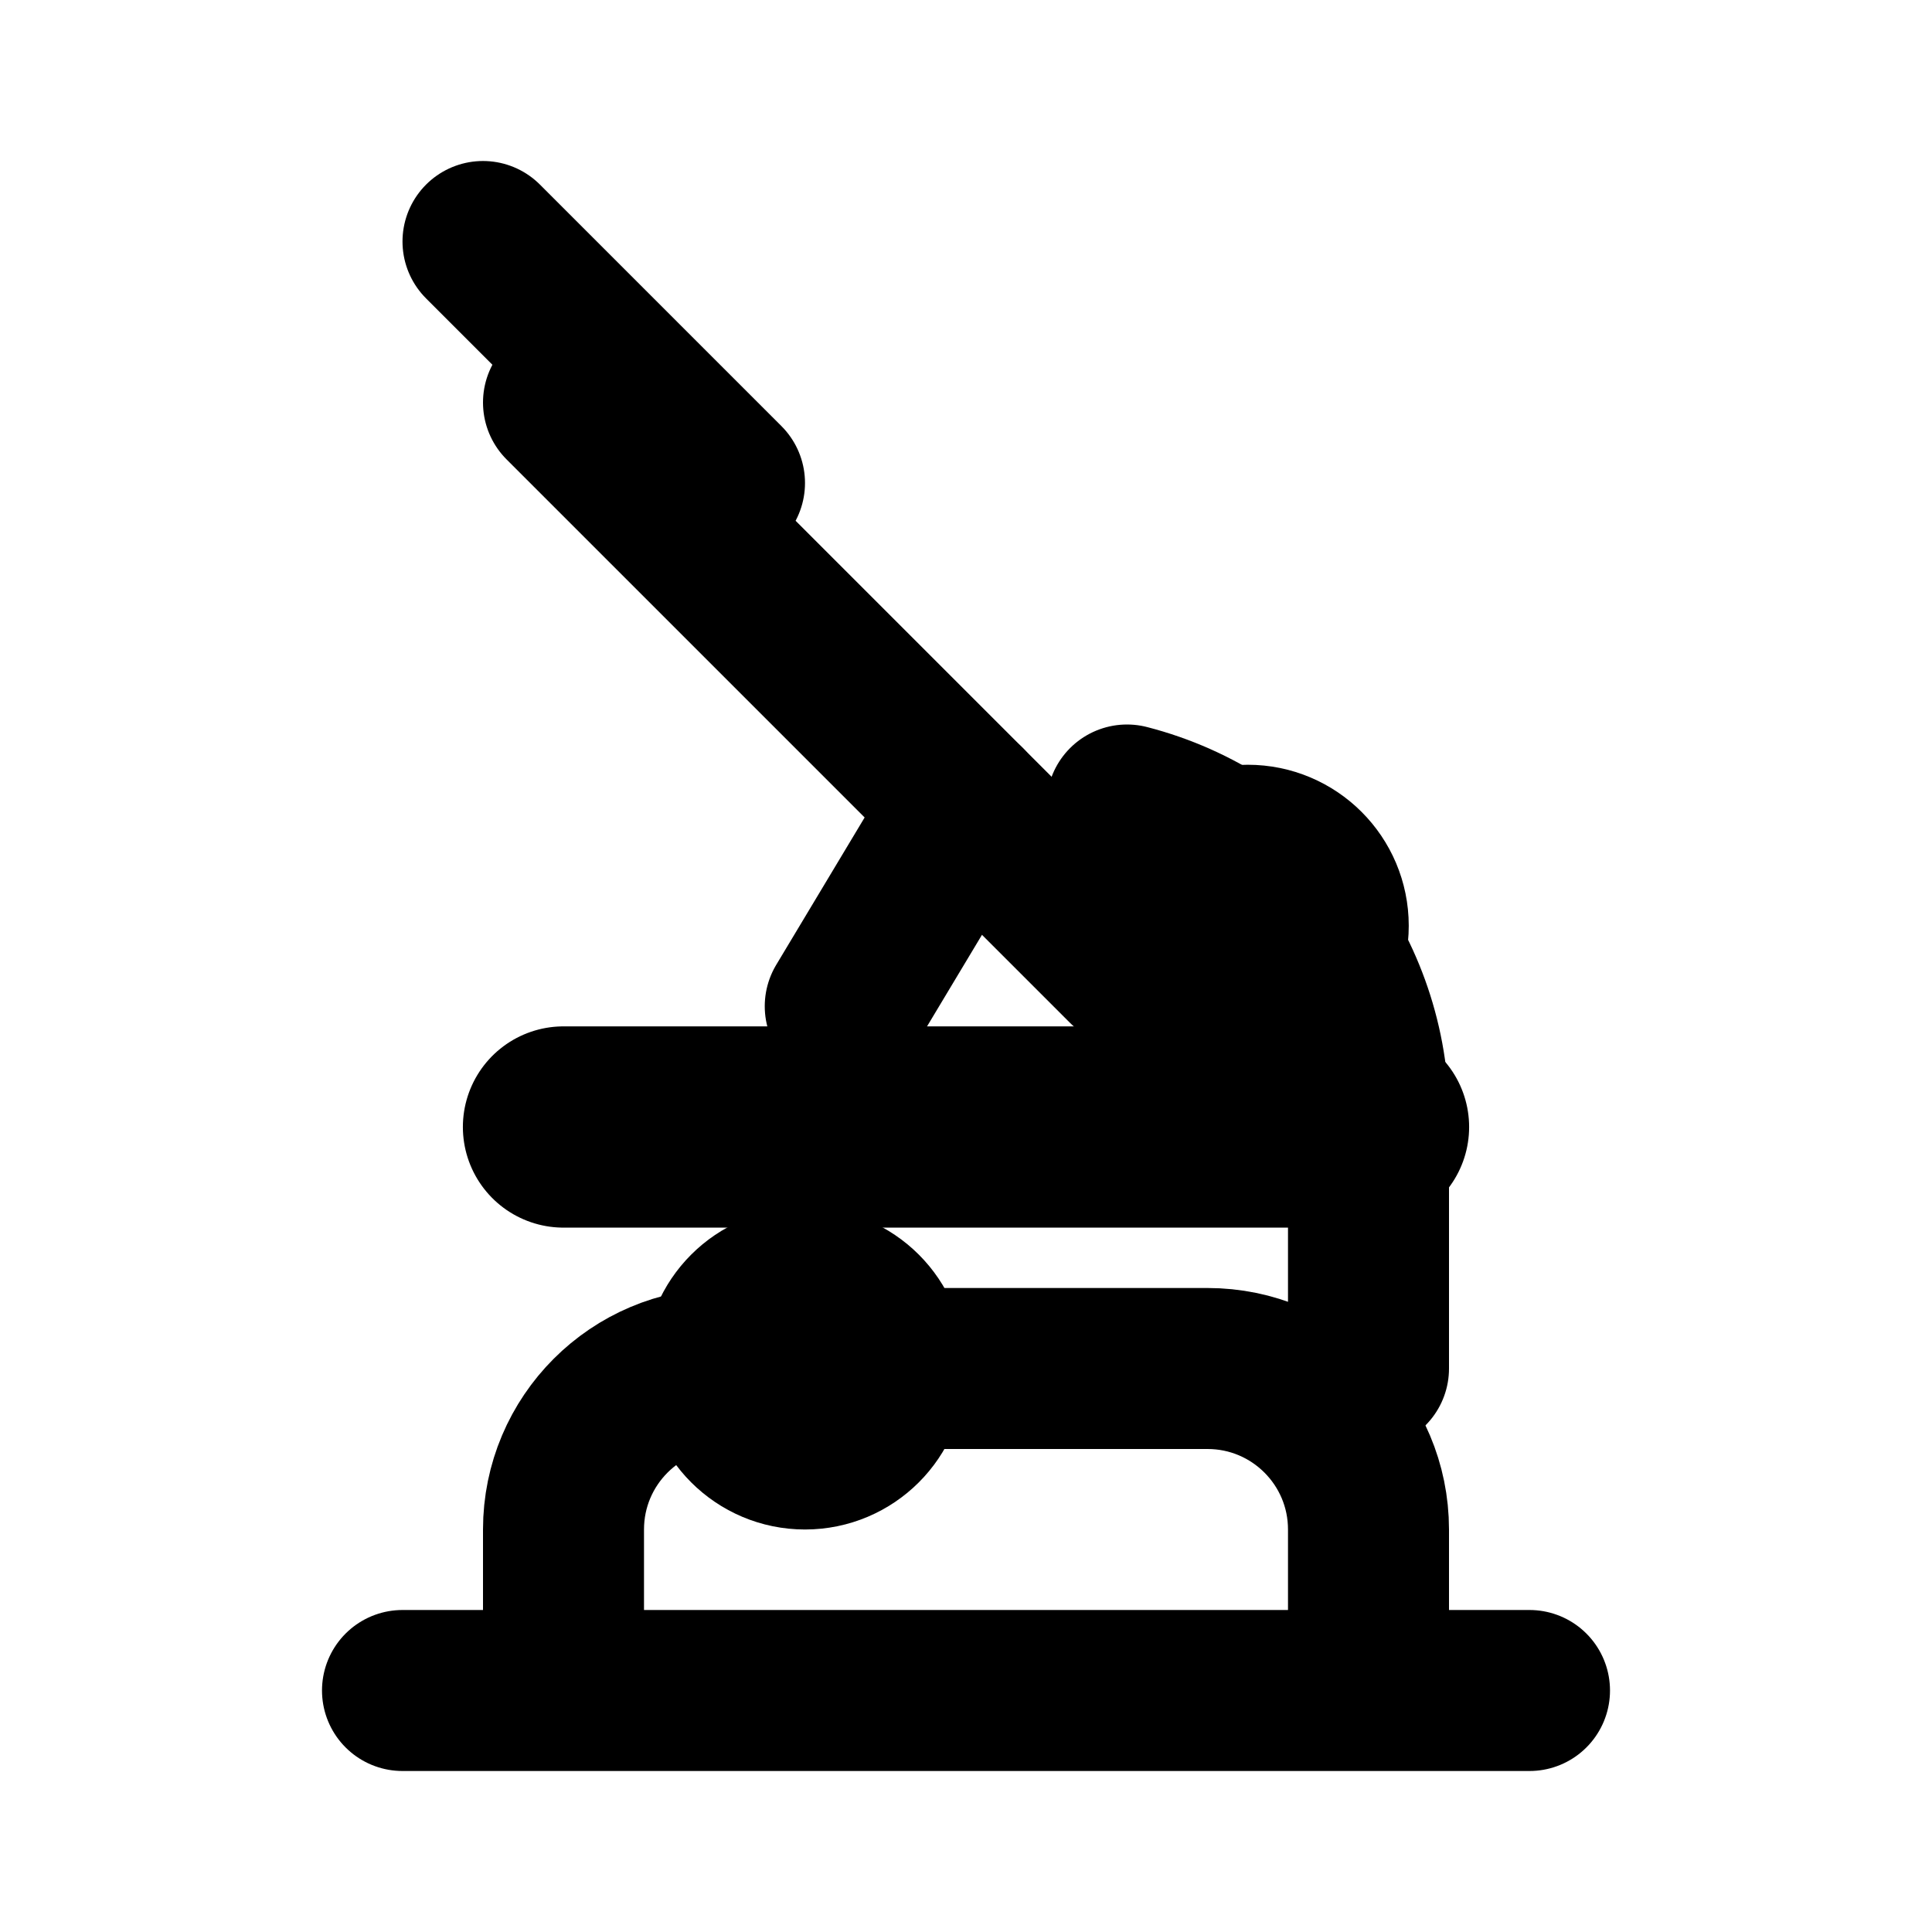
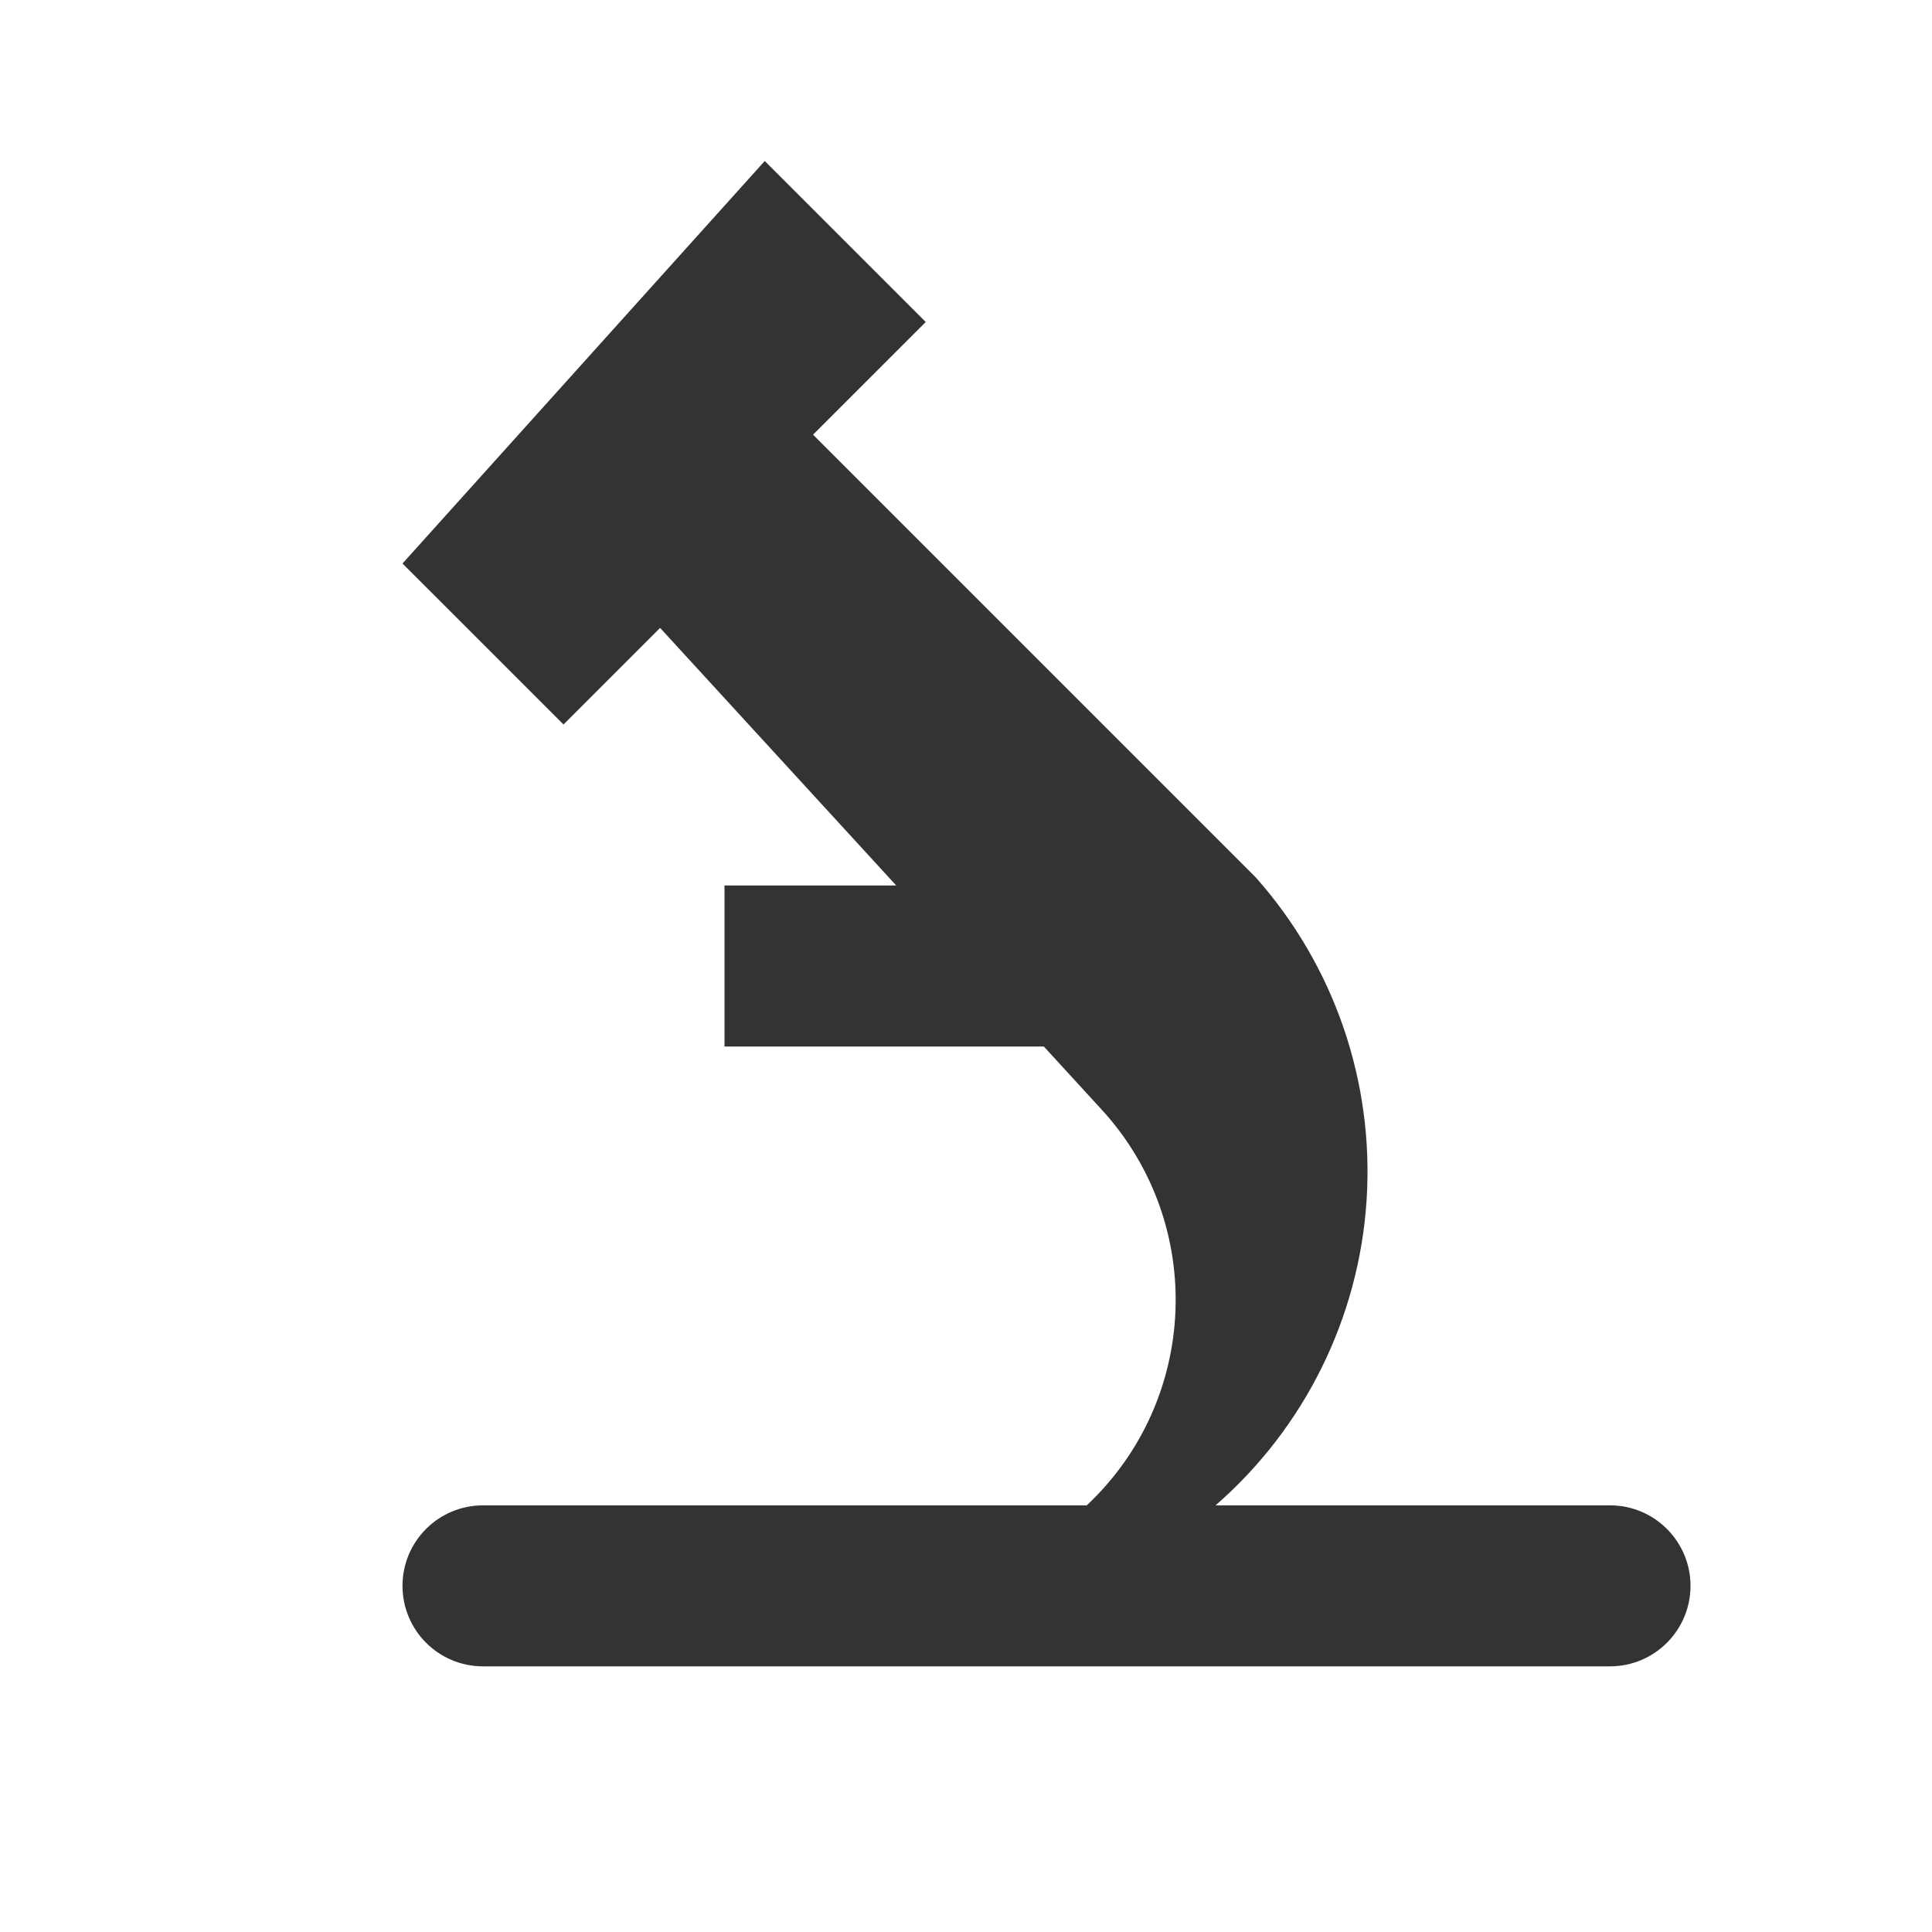
- <svg width="24" height="24" viewBox="0 0 24 24" fill="none" stroke="currentColor" stroke-width="2" stroke-linecap="round" stroke-linejoin="round">
-   <path d="M6 3l3 3m-2-1l7 7" />
-   <path d="M12 10l-1.5 2.5" />
-   <path d="M7 14h10" stroke-width="2.5" />
-   <circle cx="15.5" cy="11.5" r="1" fill="currentColor" />
-   <path d="M14 10a4 4 0 0 1 3 3.8v3.2" />
-   <circle cx="10" cy="17" r="1" />
-   <path d="M5 21h14M7 21v-2a2 2 0 0 1 2-2h6a2 2 0 0 1 2 2v2" />
+ <svg xmlns="http://www.w3.org/2000/svg" viewBox="0 0 24 24">
+   <path fill="#333333" d="     M9.5 2     l2 2     l-1.4 1.4     l5.5 5.5     a5.5 5.5 0 0 1 -0.5 7.8     H20     a1 1 0 0 1 0 2     H6     a1 1 0 0 1 0-2     h7.5     a3.5 3.5 0 0 0 0.2-4.9     L8.2 7.8     L7 9     L5 7     Z     M9 11     h4     v2     H9     Z" />
</svg>
